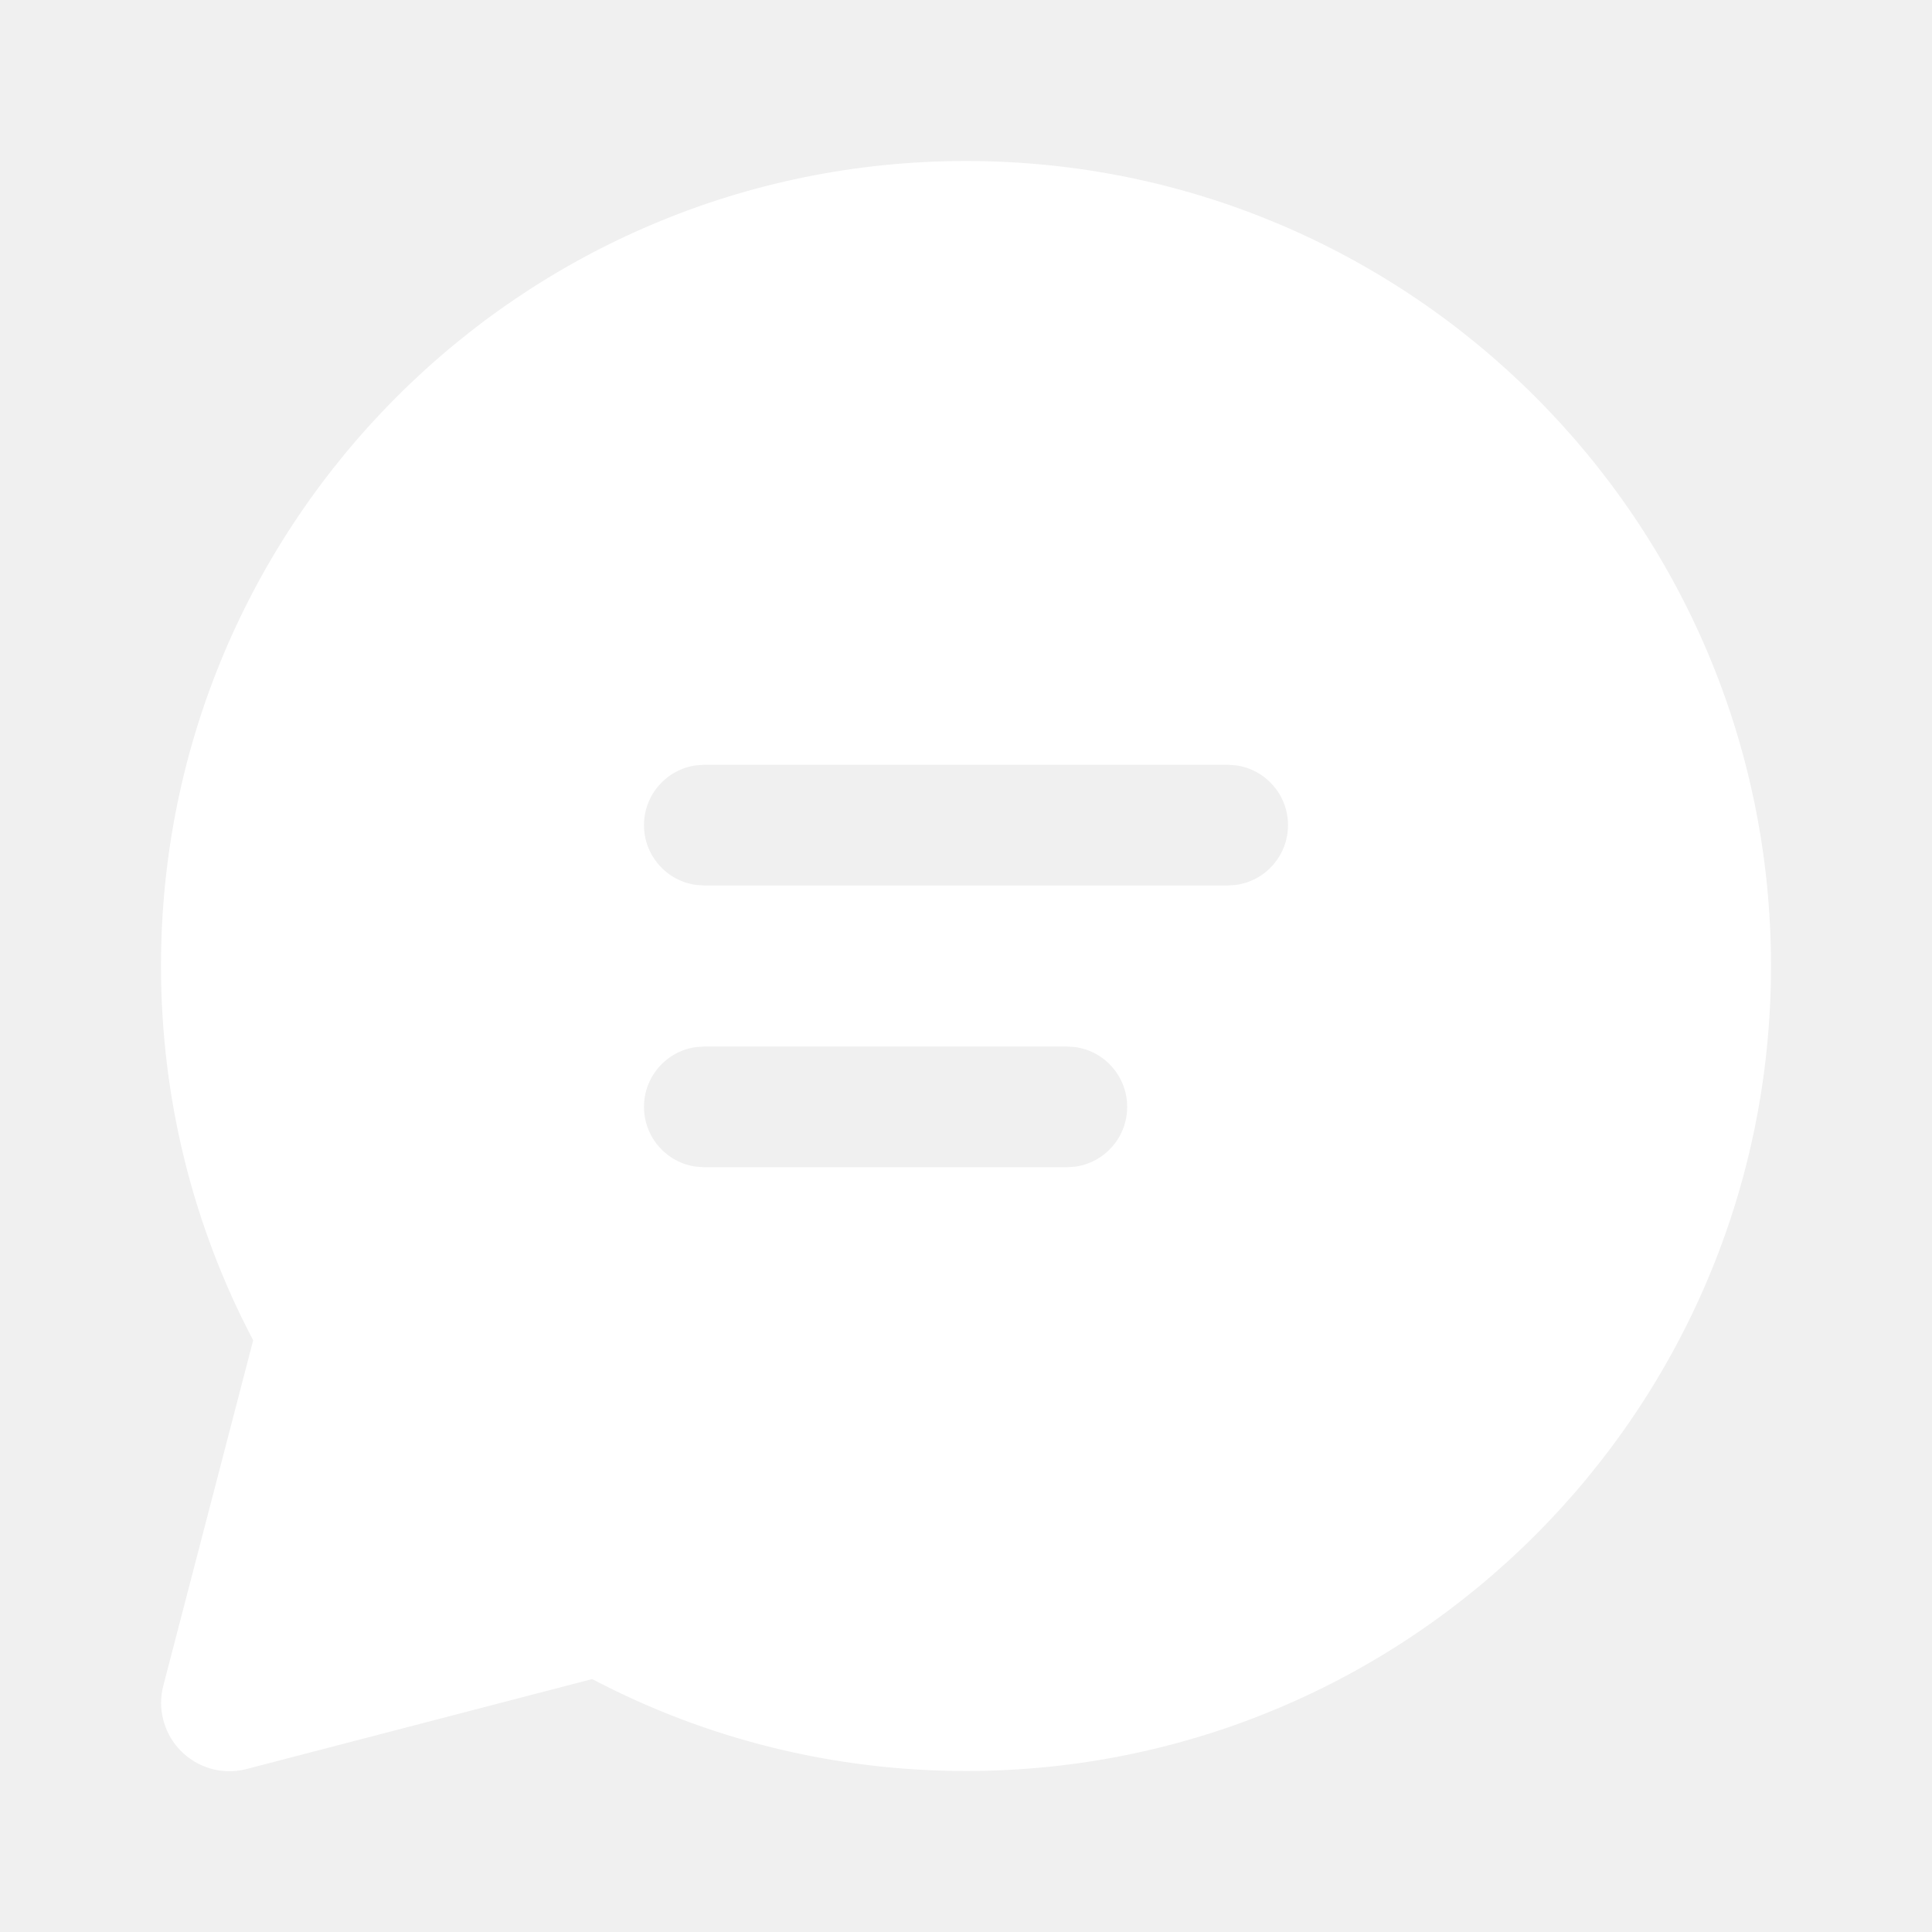
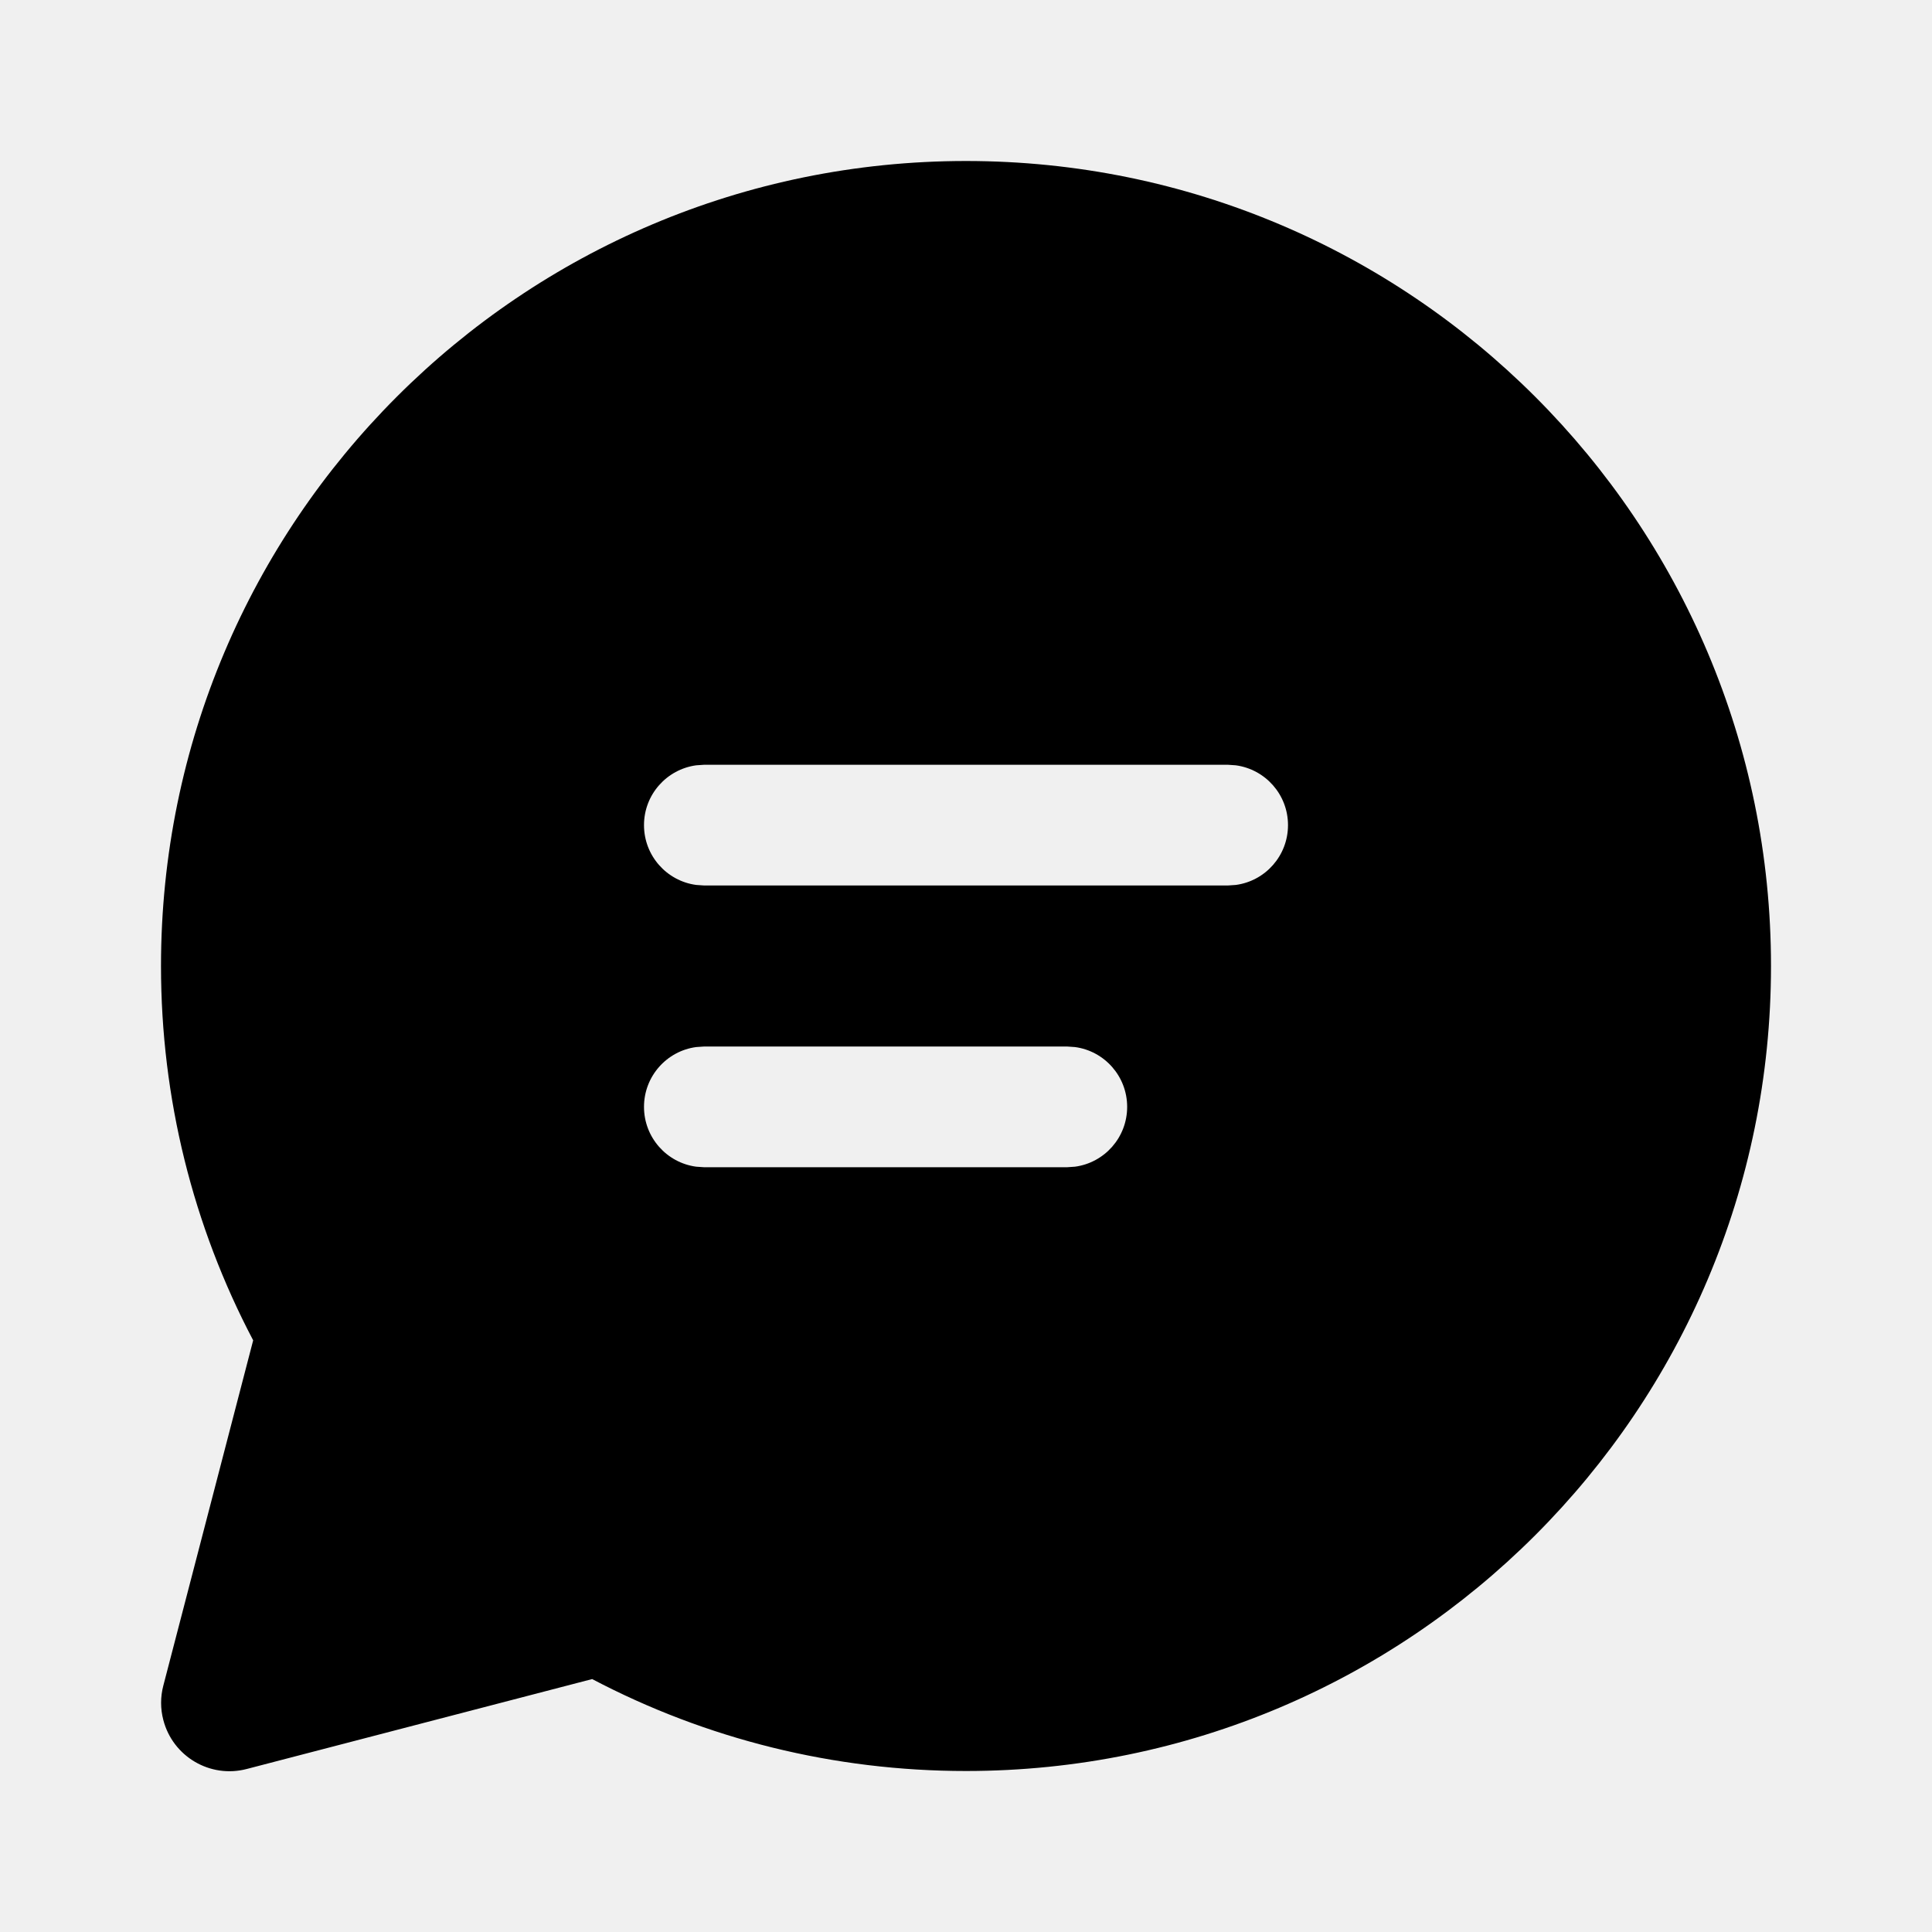
<svg xmlns="http://www.w3.org/2000/svg" width="24" height="24" viewBox="0 0 24 24" fill="none">
-   <path d="M12 2C17.523 2 22 6.477 22 12C22 17.523 17.523 22 12 22C10.36 22 8.775 21.604 7.356 20.858L3.065 21.975C2.611 22.094 2.147 21.821 2.029 21.367C1.992 21.227 1.992 21.079 2.029 20.939L3.145 16.65C2.397 15.229 2 13.643 2 12C2 6.477 6.477 2 12 2ZM13.252 13H8.75L8.648 13.007C8.282 13.056 8 13.37 8 13.75C8 14.13 8.282 14.444 8.648 14.493L8.75 14.5H13.252L13.354 14.493C13.72 14.444 14.002 14.13 14.002 13.75C14.002 13.37 13.72 13.056 13.354 13.007L13.252 13ZM15.25 9.5H8.75L8.648 9.507C8.282 9.557 8 9.87 8 10.25C8 10.63 8.282 10.944 8.648 10.993L8.75 11H15.25L15.352 10.993C15.718 10.944 16 10.63 16 10.25C16 9.87 15.718 9.557 15.352 9.507L15.25 9.5Z" fill="white" />
+   <path d="M12 2C17.523 2 22 6.477 22 12C22 17.523 17.523 22 12 22C10.36 22 8.775 21.604 7.356 20.858L3.065 21.975C2.611 22.094 2.147 21.821 2.029 21.367C1.992 21.227 1.992 21.079 2.029 20.939L3.145 16.65C2.397 15.229 2 13.643 2 12C2 6.477 6.477 2 12 2ZM13.252 13H8.75L8.648 13.007C8.282 13.056 8 13.37 8 13.75C8 14.13 8.282 14.444 8.648 14.493L8.75 14.5H13.252L13.354 14.493C13.72 14.444 14.002 14.13 14.002 13.75C14.002 13.37 13.72 13.056 13.354 13.007L13.252 13ZM15.25 9.5H8.75L8.648 9.507C8.282 9.557 8 9.87 8 10.25C8 10.63 8.282 10.944 8.648 10.993L8.75 11H15.25L15.352 10.993C15.718 10.944 16 10.63 16 10.25C16 9.87 15.718 9.557 15.352 9.507L15.25 9.5Z" fill="currentColor" />
</svg>
